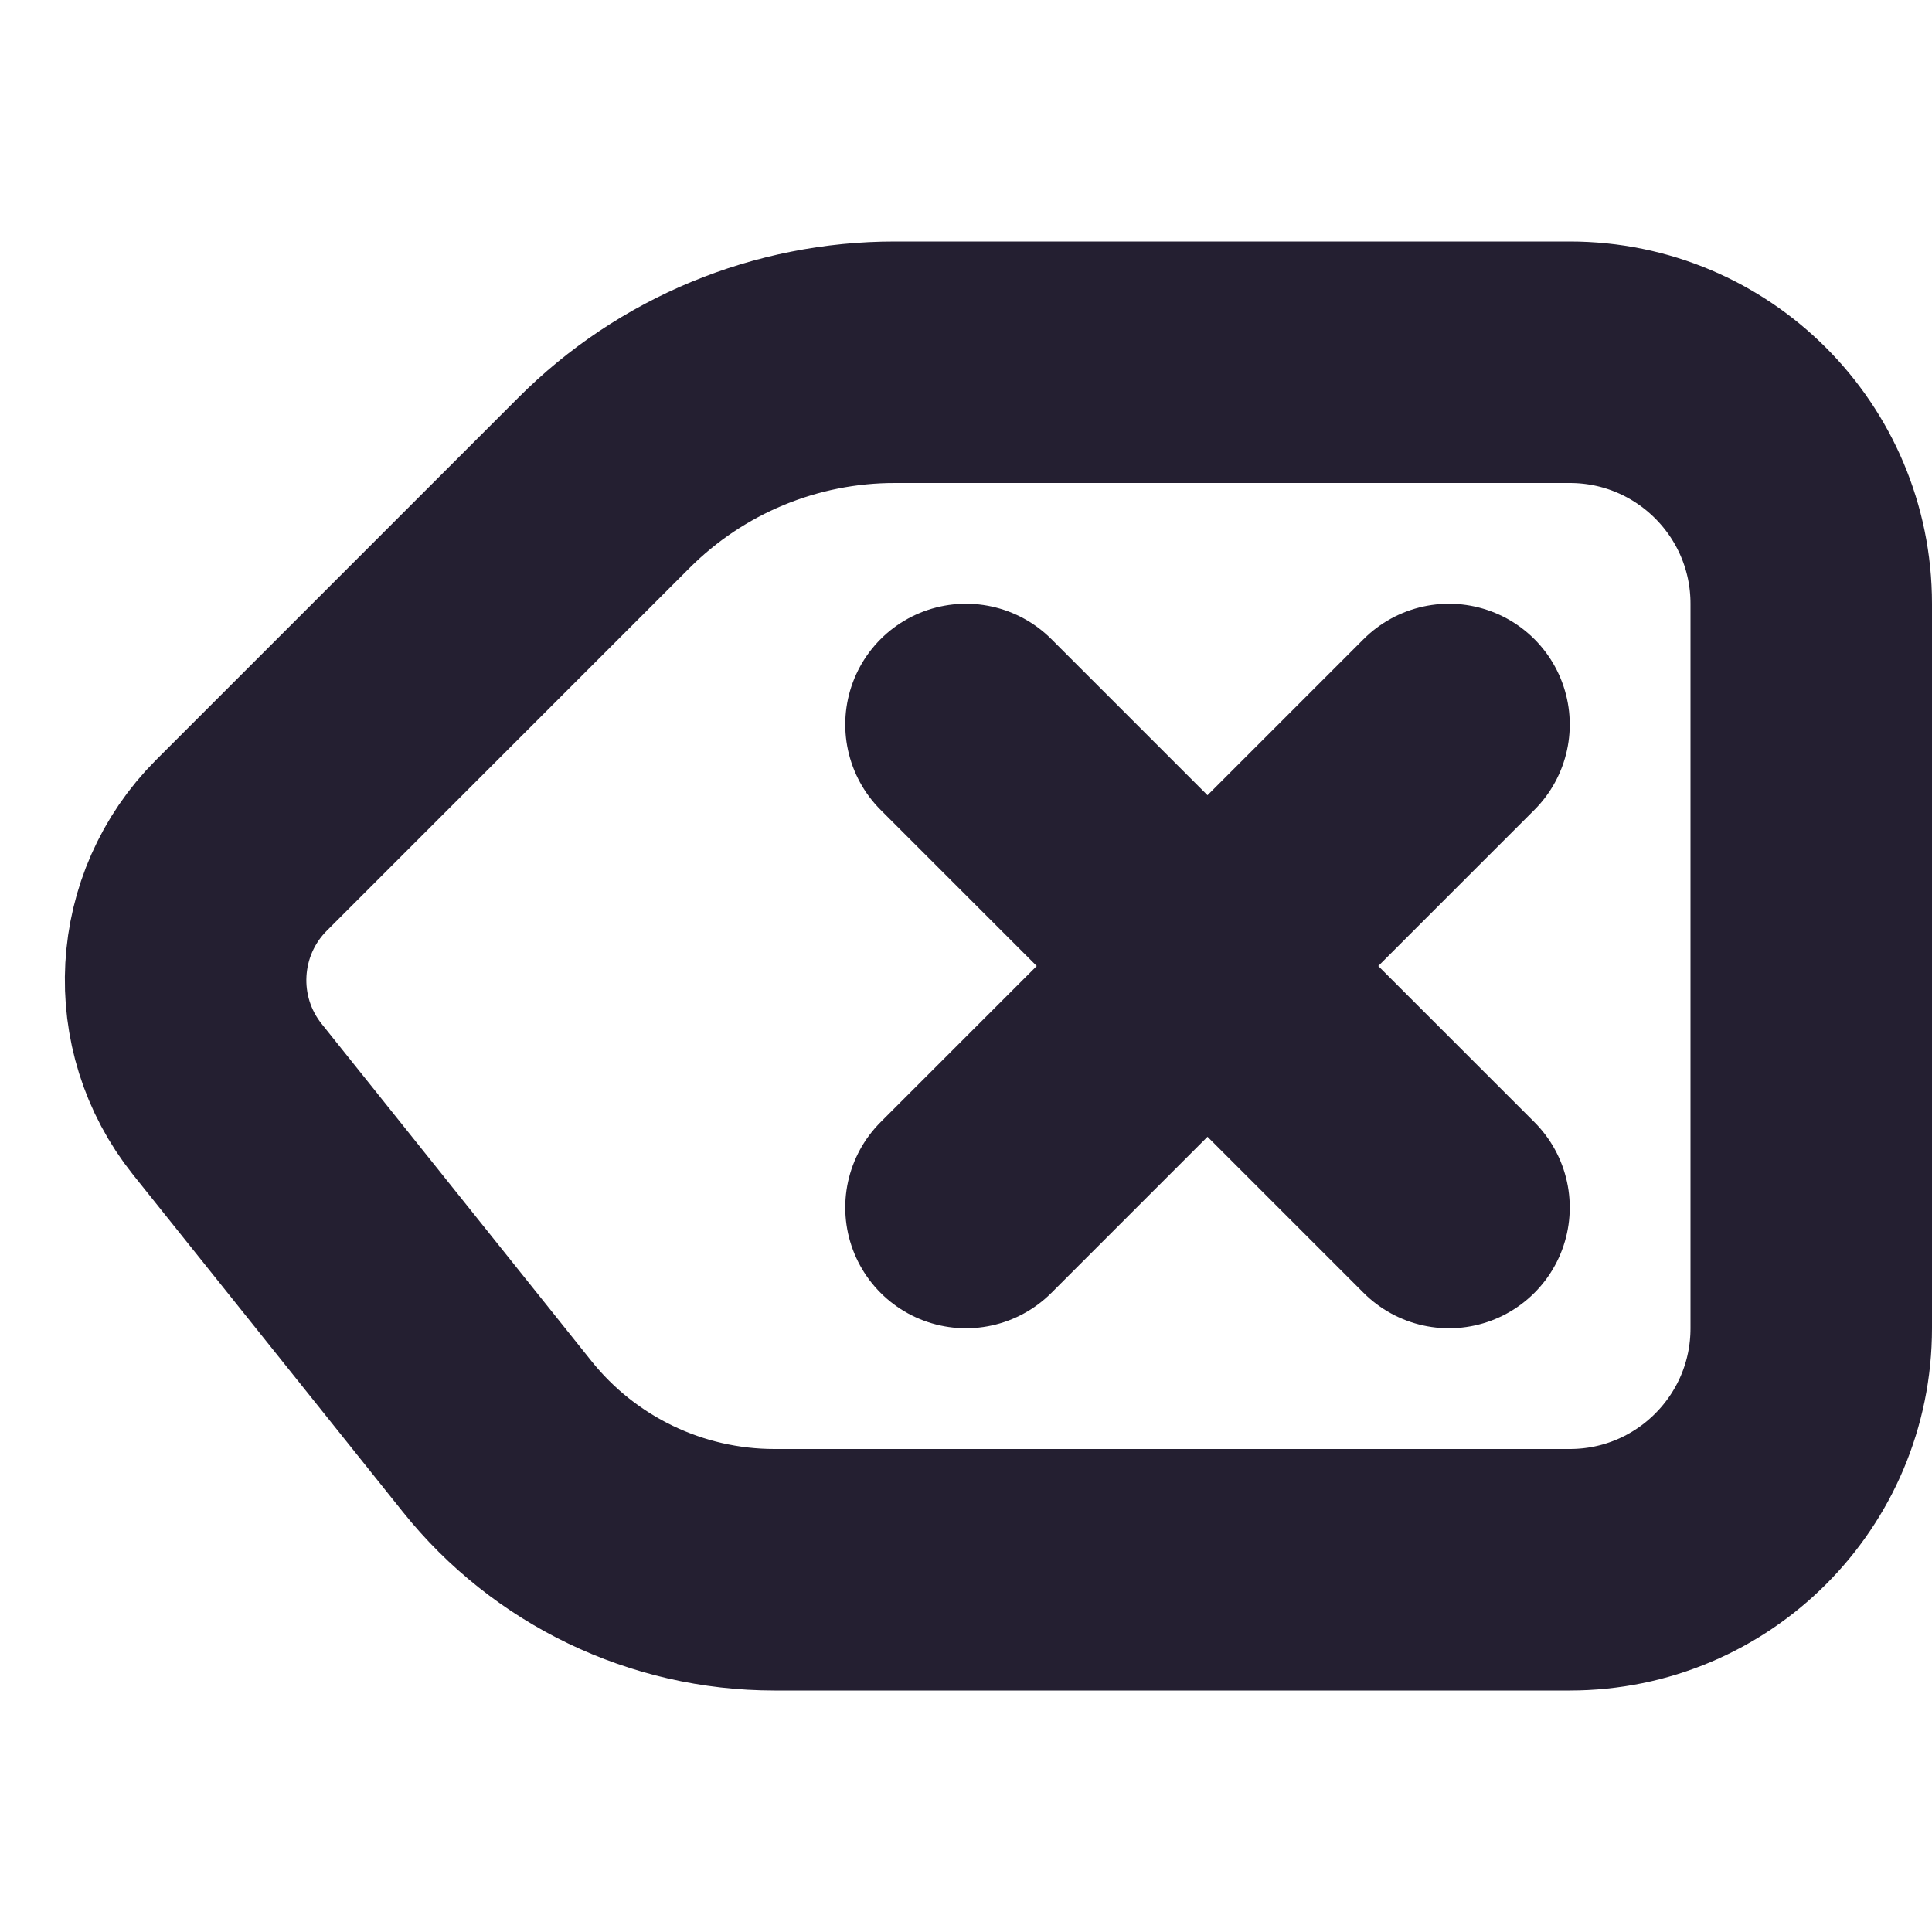
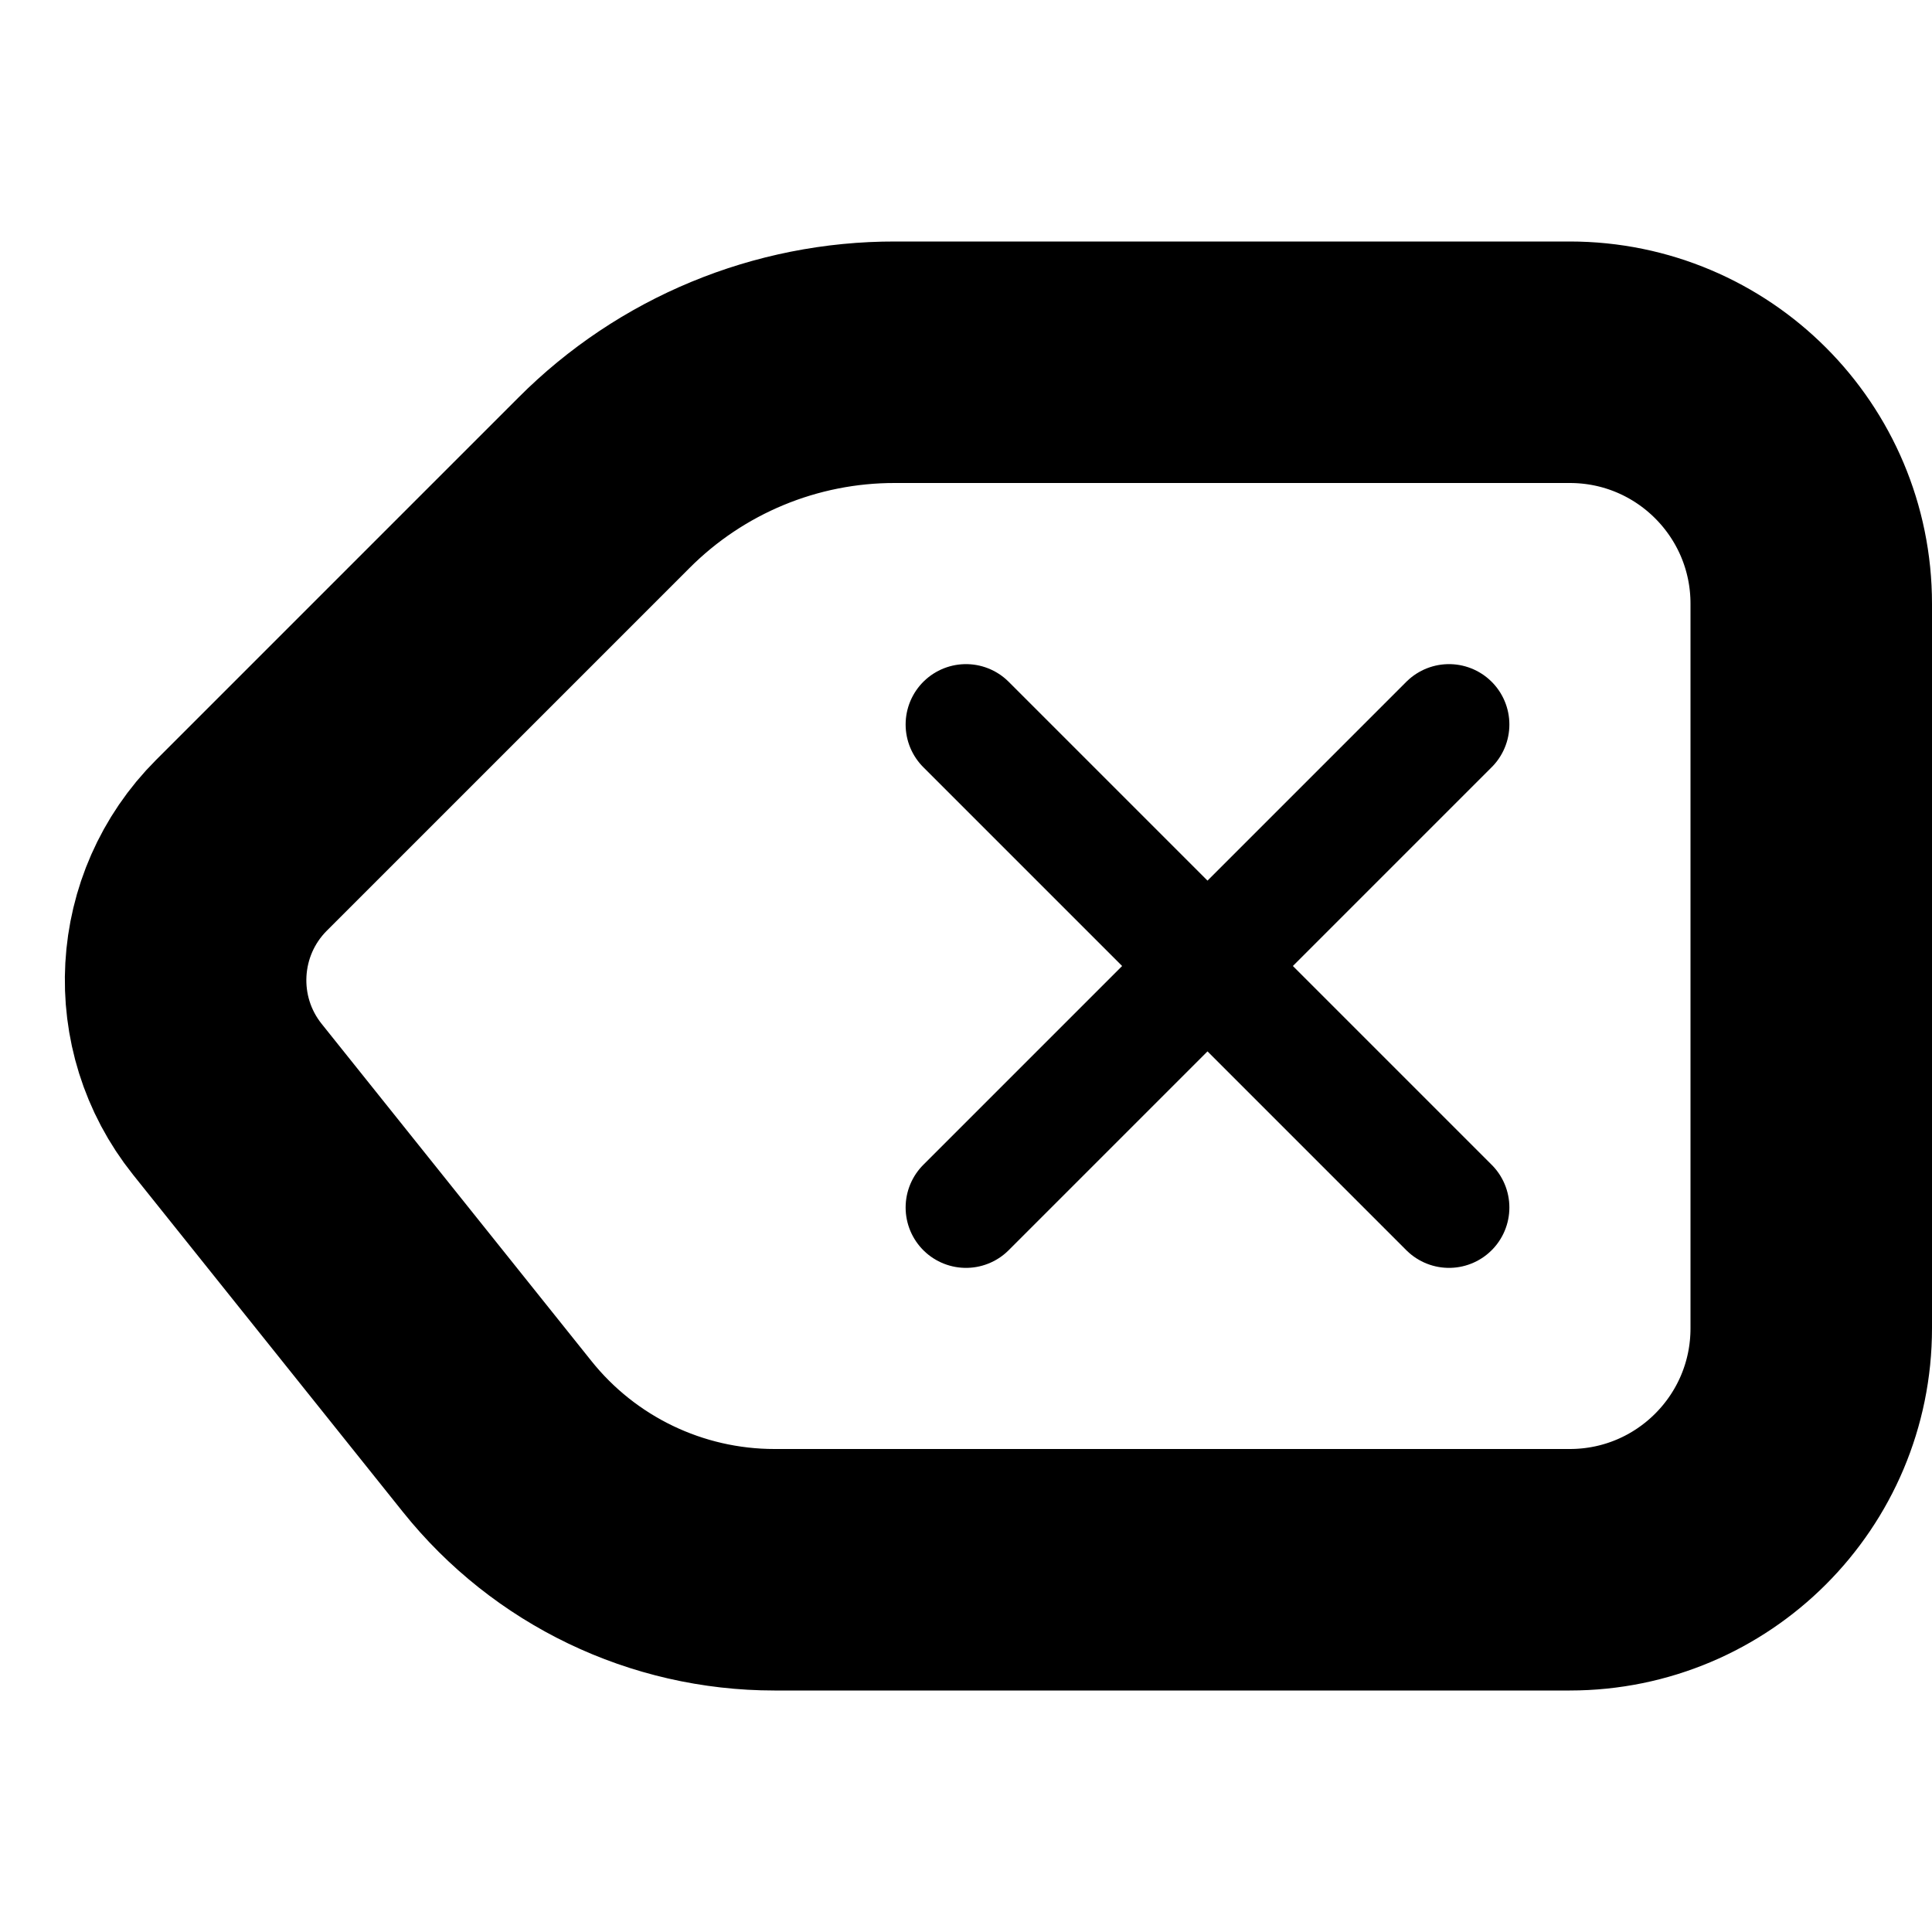
- <svg xmlns="http://www.w3.org/2000/svg" width="16" height="16" viewBox="0 0 16 16">
-   <path d="m2 7 3-3a3.4 3.4 157.5 0 1 2.414-1H13a2 2 45 0 1 2 2v6a2 2 135 0 1-2 2H6.414a2.94 2.94 25.67 0 1-2.297-1.104L1.883 9.104A1.58 1.58 93.17 0 1 2 7Z" class="foreground-stroke transparent-fill" style="fill:none;stroke:#241f31;stroke-width:2;stroke-dasharray:none;paint-order:stroke markers fill" />
-   <path d="m8 10 4-4M8 6l4 4" class="foreground-stroke transparent-fill" style="fill:none;stroke:#241f31;stroke-width:2;stroke-dasharray:none;paint-order:stroke markers fill;stroke-linecap:round" />
+ <svg xmlns:ns0="https://www.gtk.org/grappa" width="16" height="16" ns0:version="1" ns0:keywords="edit clear input entry" ns0:state="0">
+   <path d="M 2 7 L 5 4 C 5.639 3.358, 6.508 2.998, 7.414 3 L 13 3 C 14.105 3, 15 3.895, 15 5 L 15 11 C 15 12.105, 14.105 13, 13 13 L 6.414 13 C 5.52 13, 4.675 12.594, 4.117 11.896 L 1.883 9.104 C 1.38 8.475, 1.431 7.569, 2 7 Z" id="path0" stroke-width="2" stroke-linecap="round" stroke-linejoin="round" stroke="rgb(0,0,0)" fill="none" class="foreground-stroke transparent-fill" />
+   <path d="M 8 10 L 12 6 M 8 6 L 12 10" id="path1" stroke-width="1" stroke-linecap="round" stroke-linejoin="round" stroke="rgb(0,0,0)" fill="none" class="foreground-stroke transparent-fill" />
</svg>
